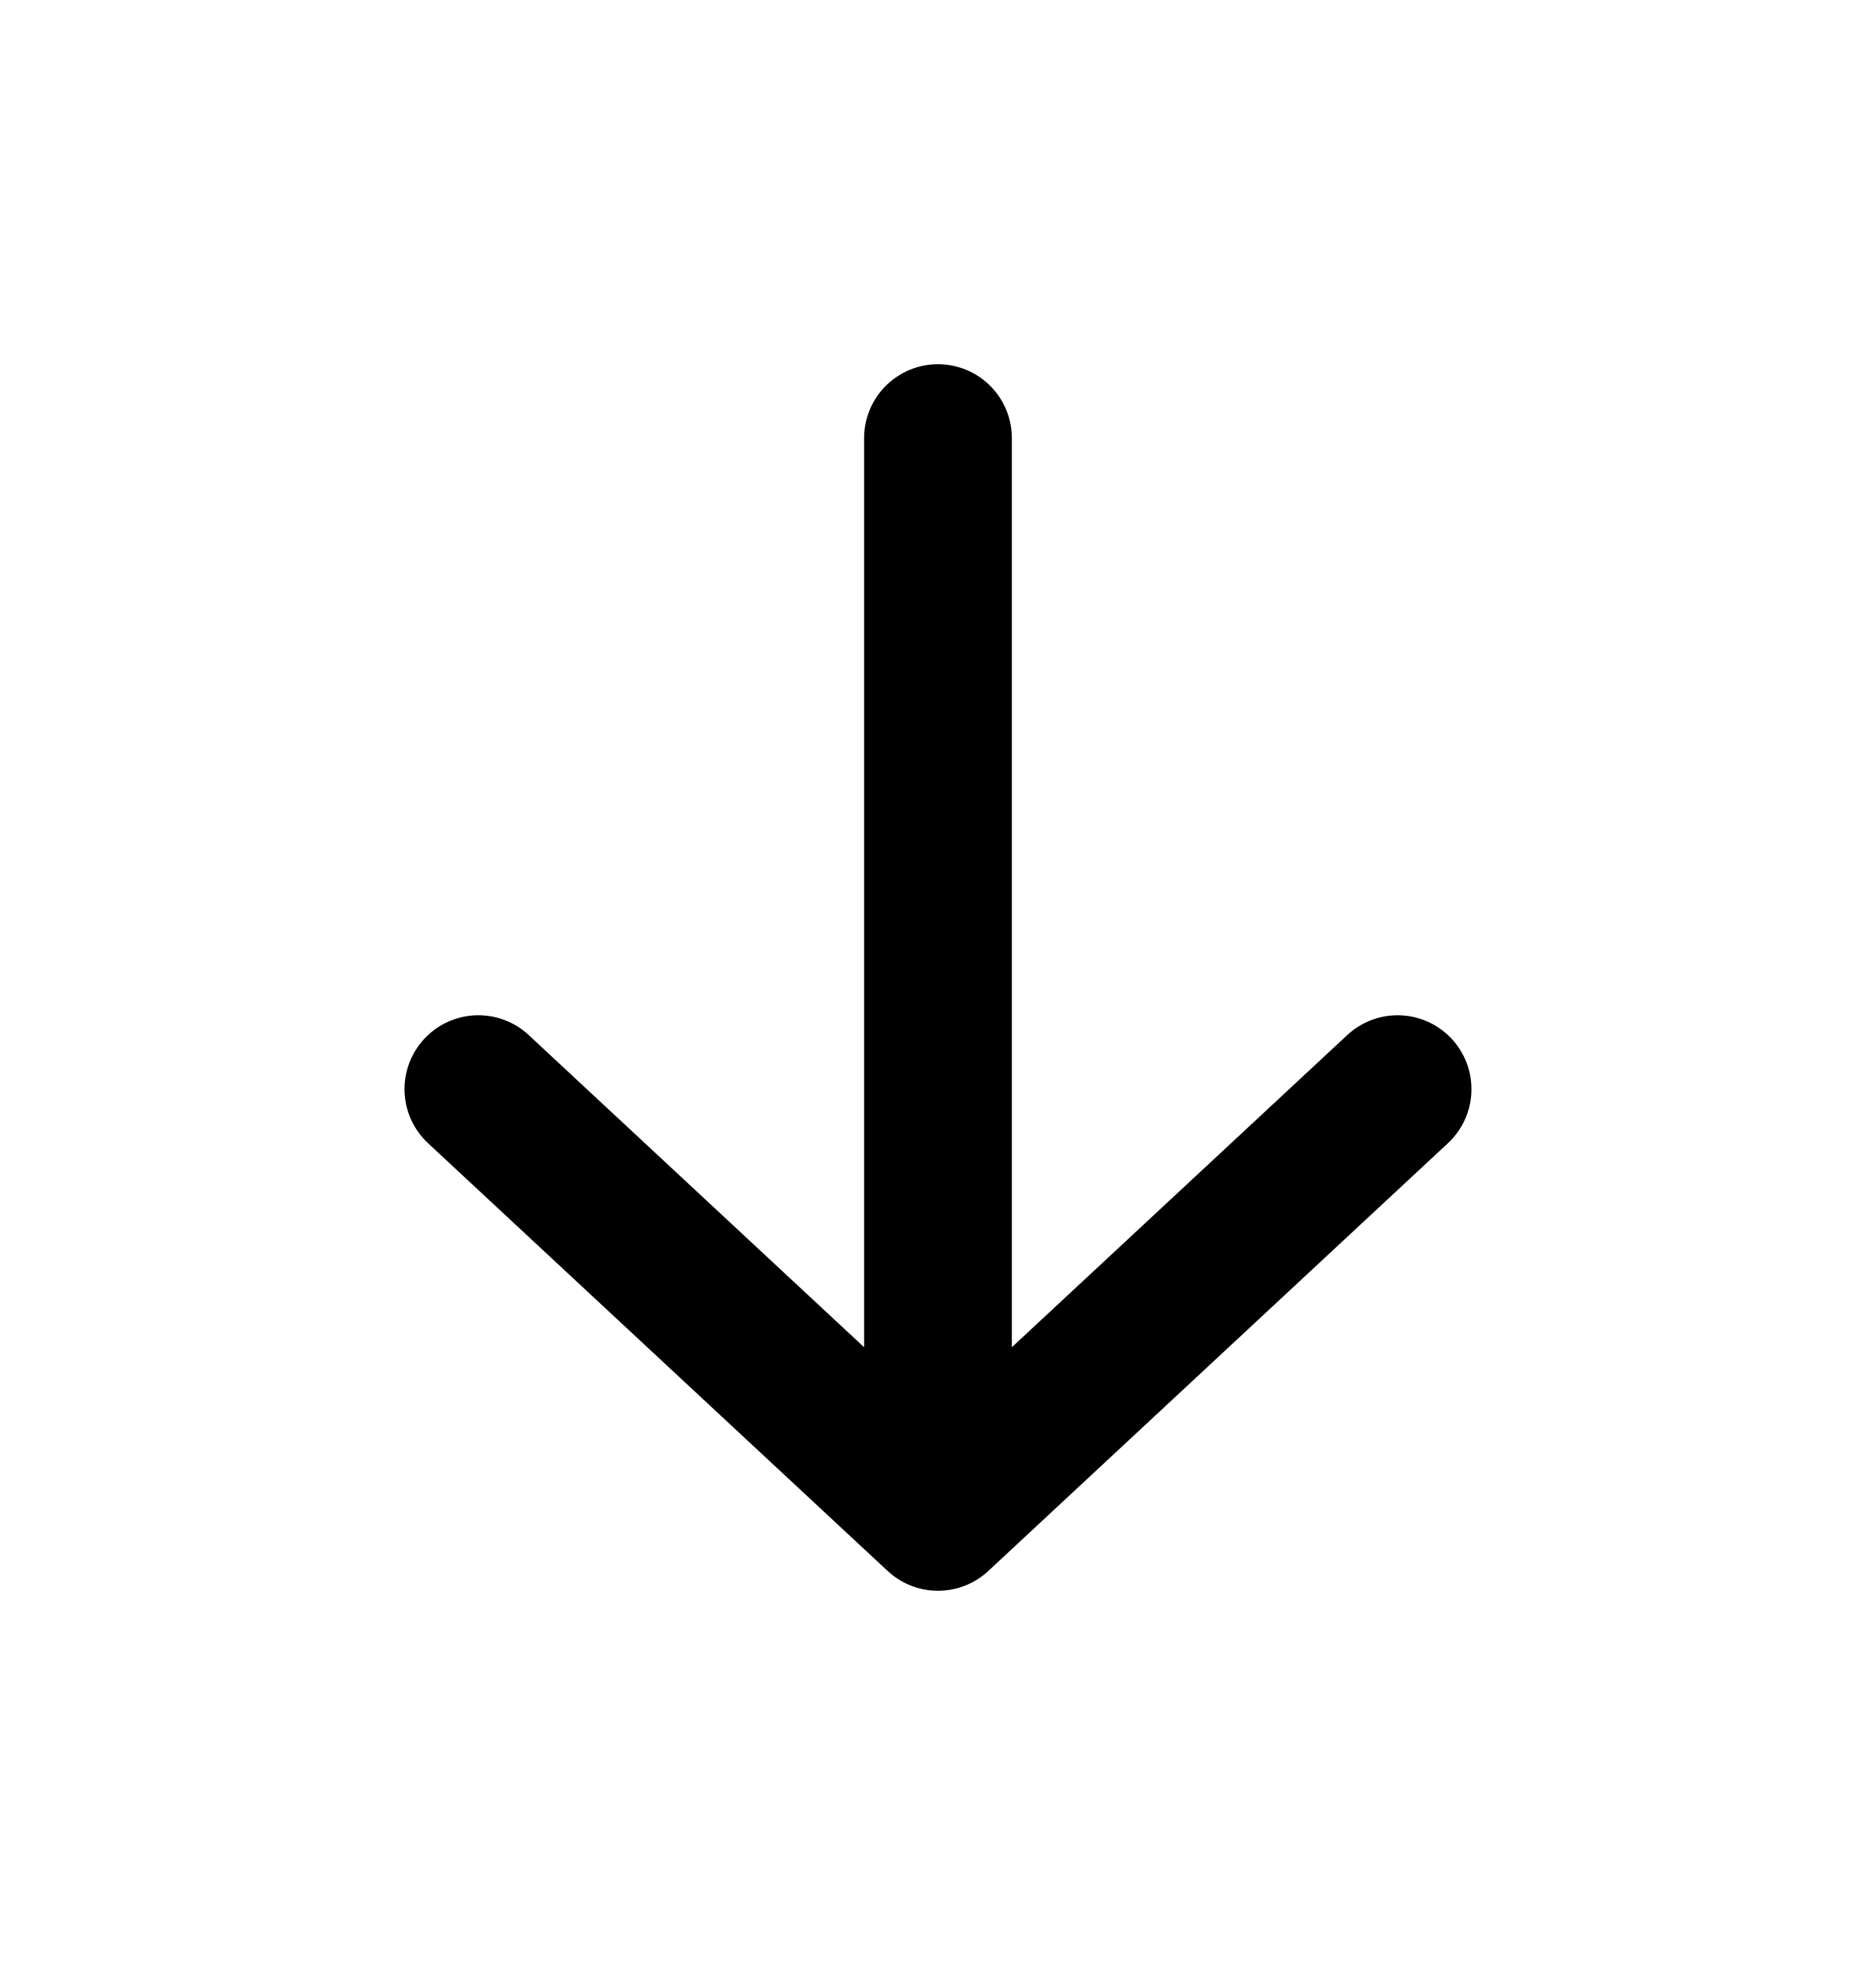
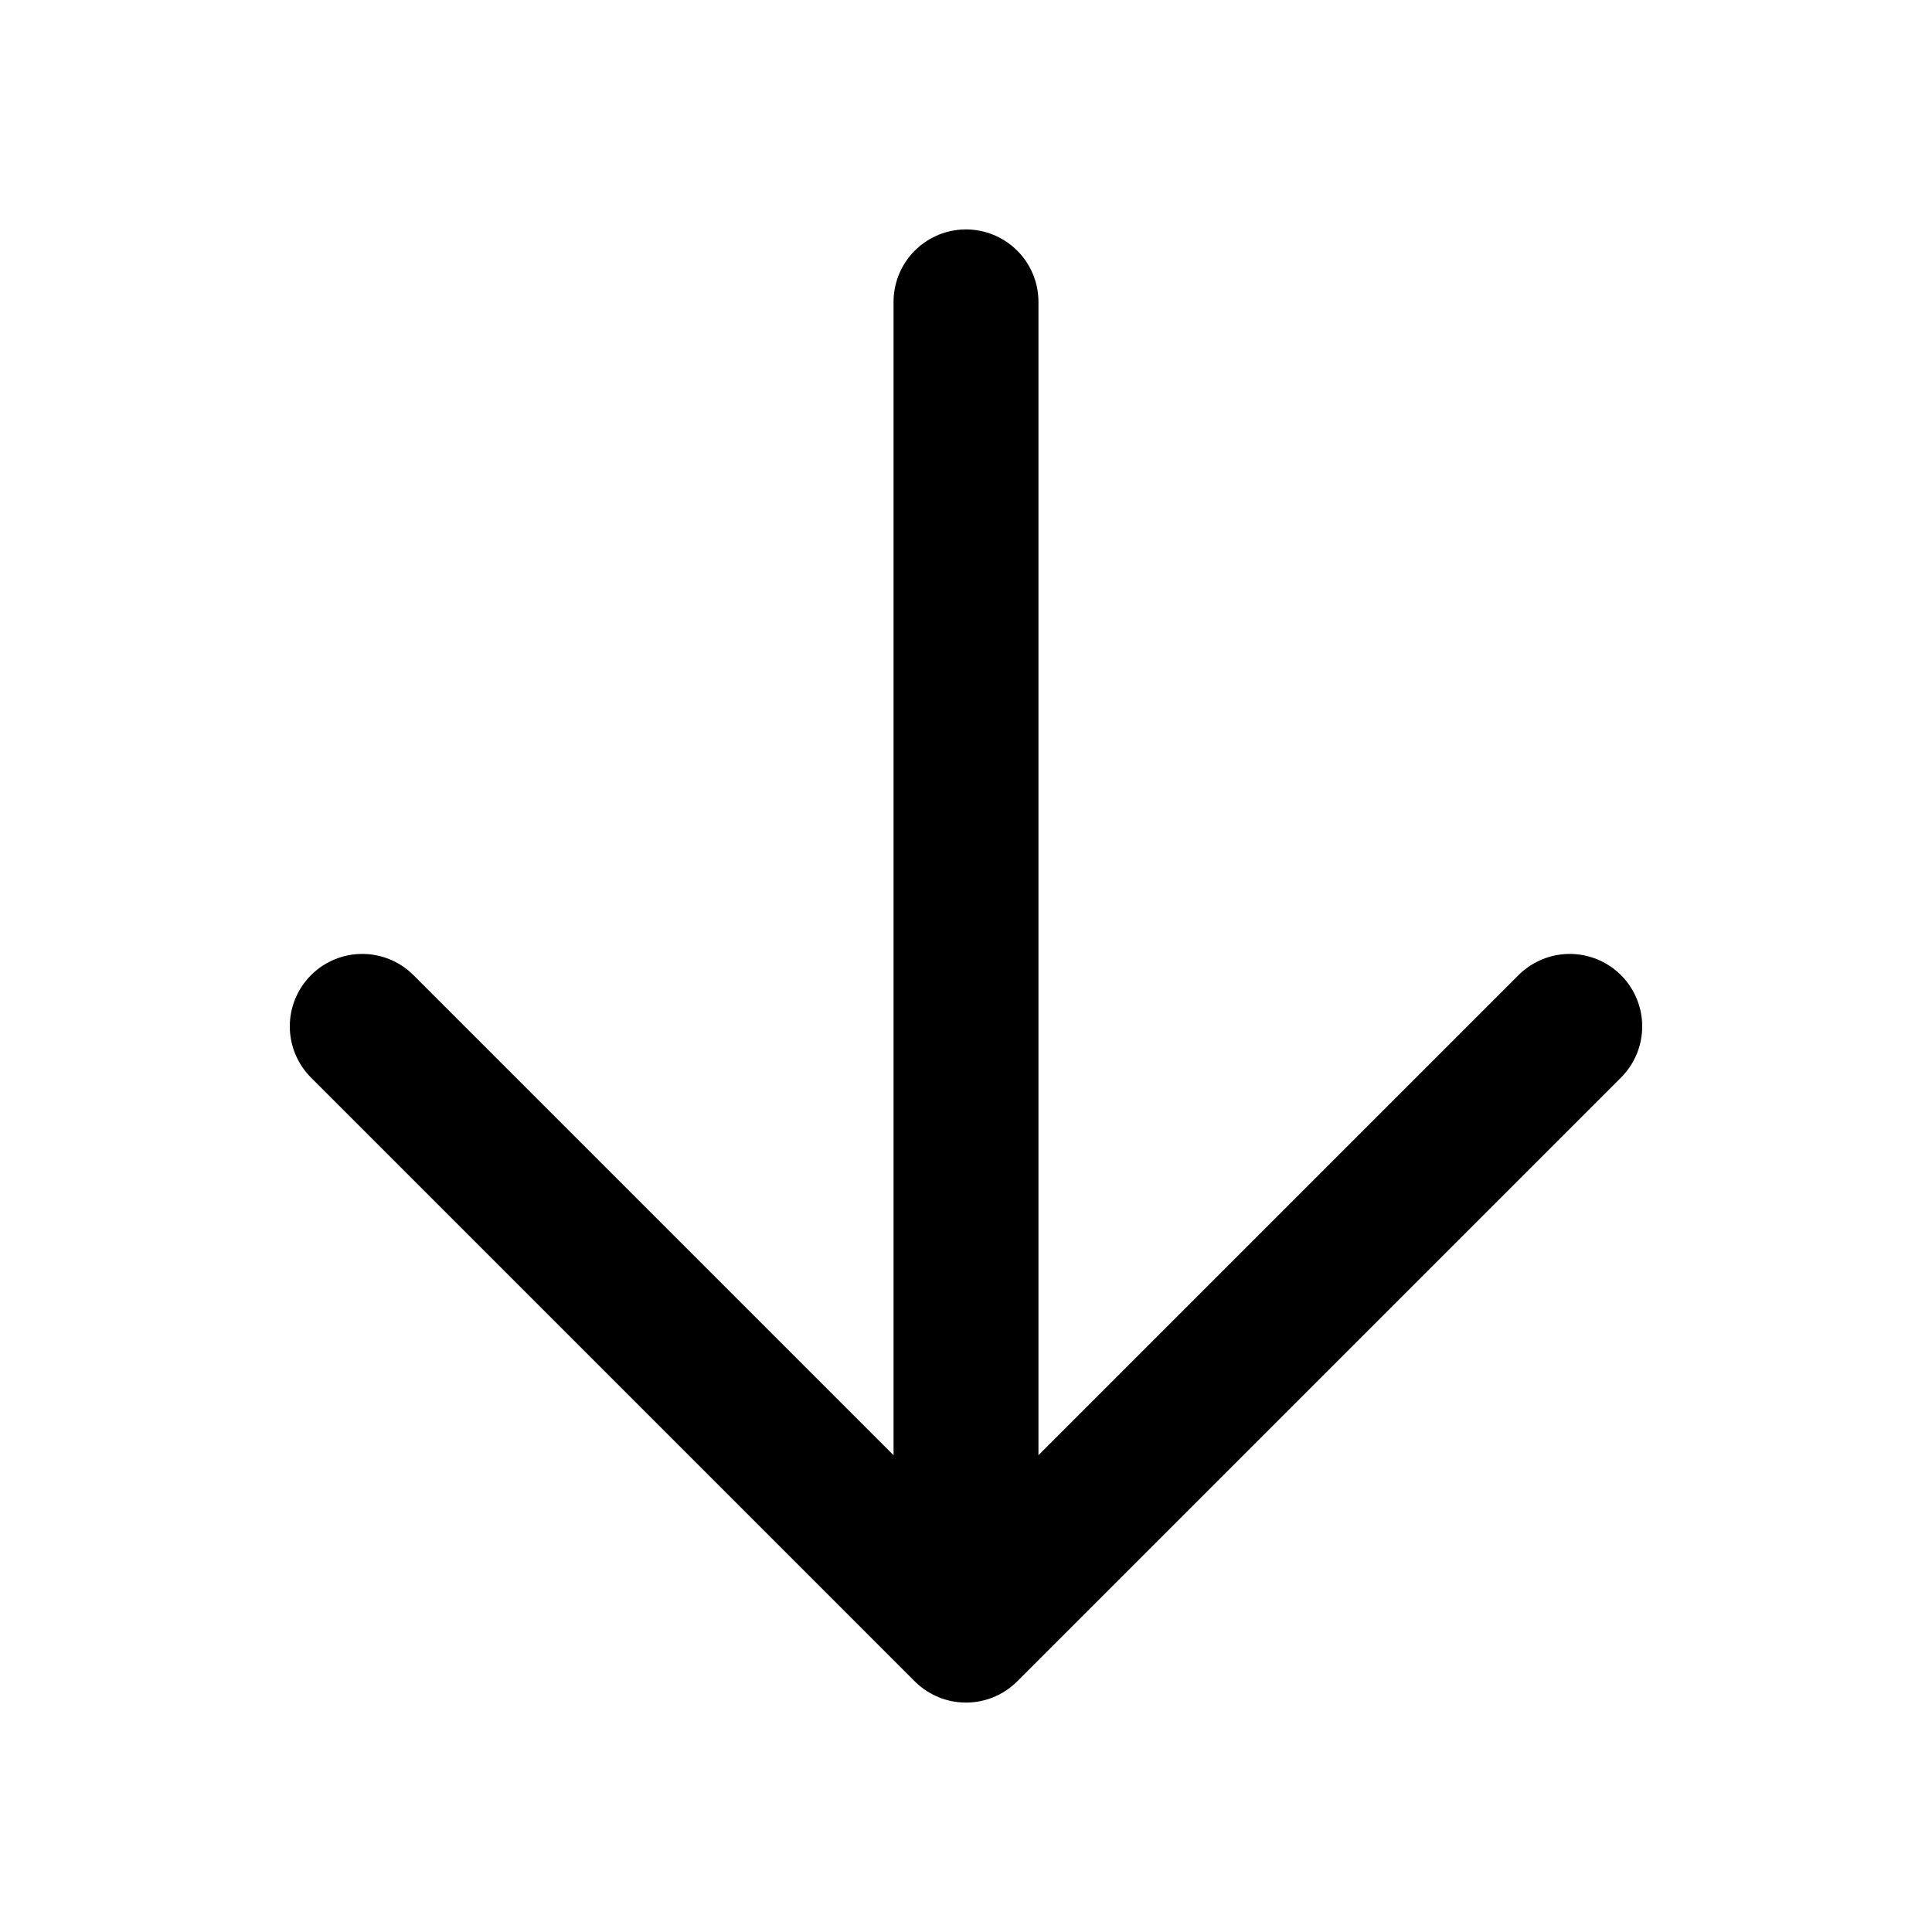
- <svg xmlns="http://www.w3.org/2000/svg" width="20" height="21" viewBox="0 0 20 21" fill="none">
-   <g stroke="black" stroke-width="1.575" stroke-linecap="round" stroke-linejoin="round">
-     <path d="M10 4.67V16.17M5.1 11.61L10 16.17L14.9 11.61" />
+ <svg xmlns="http://www.w3.org/2000/svg" width="16" height="16" viewBox="0 0 16 16" fill="none">
+   <g stroke="black" stroke-width="1.2" stroke-linecap="round" stroke-linejoin="round">
+     <path d="M8 2.5V13.5M3 8.5L8 13.5L13 8.5" />
  </g>
</svg>
